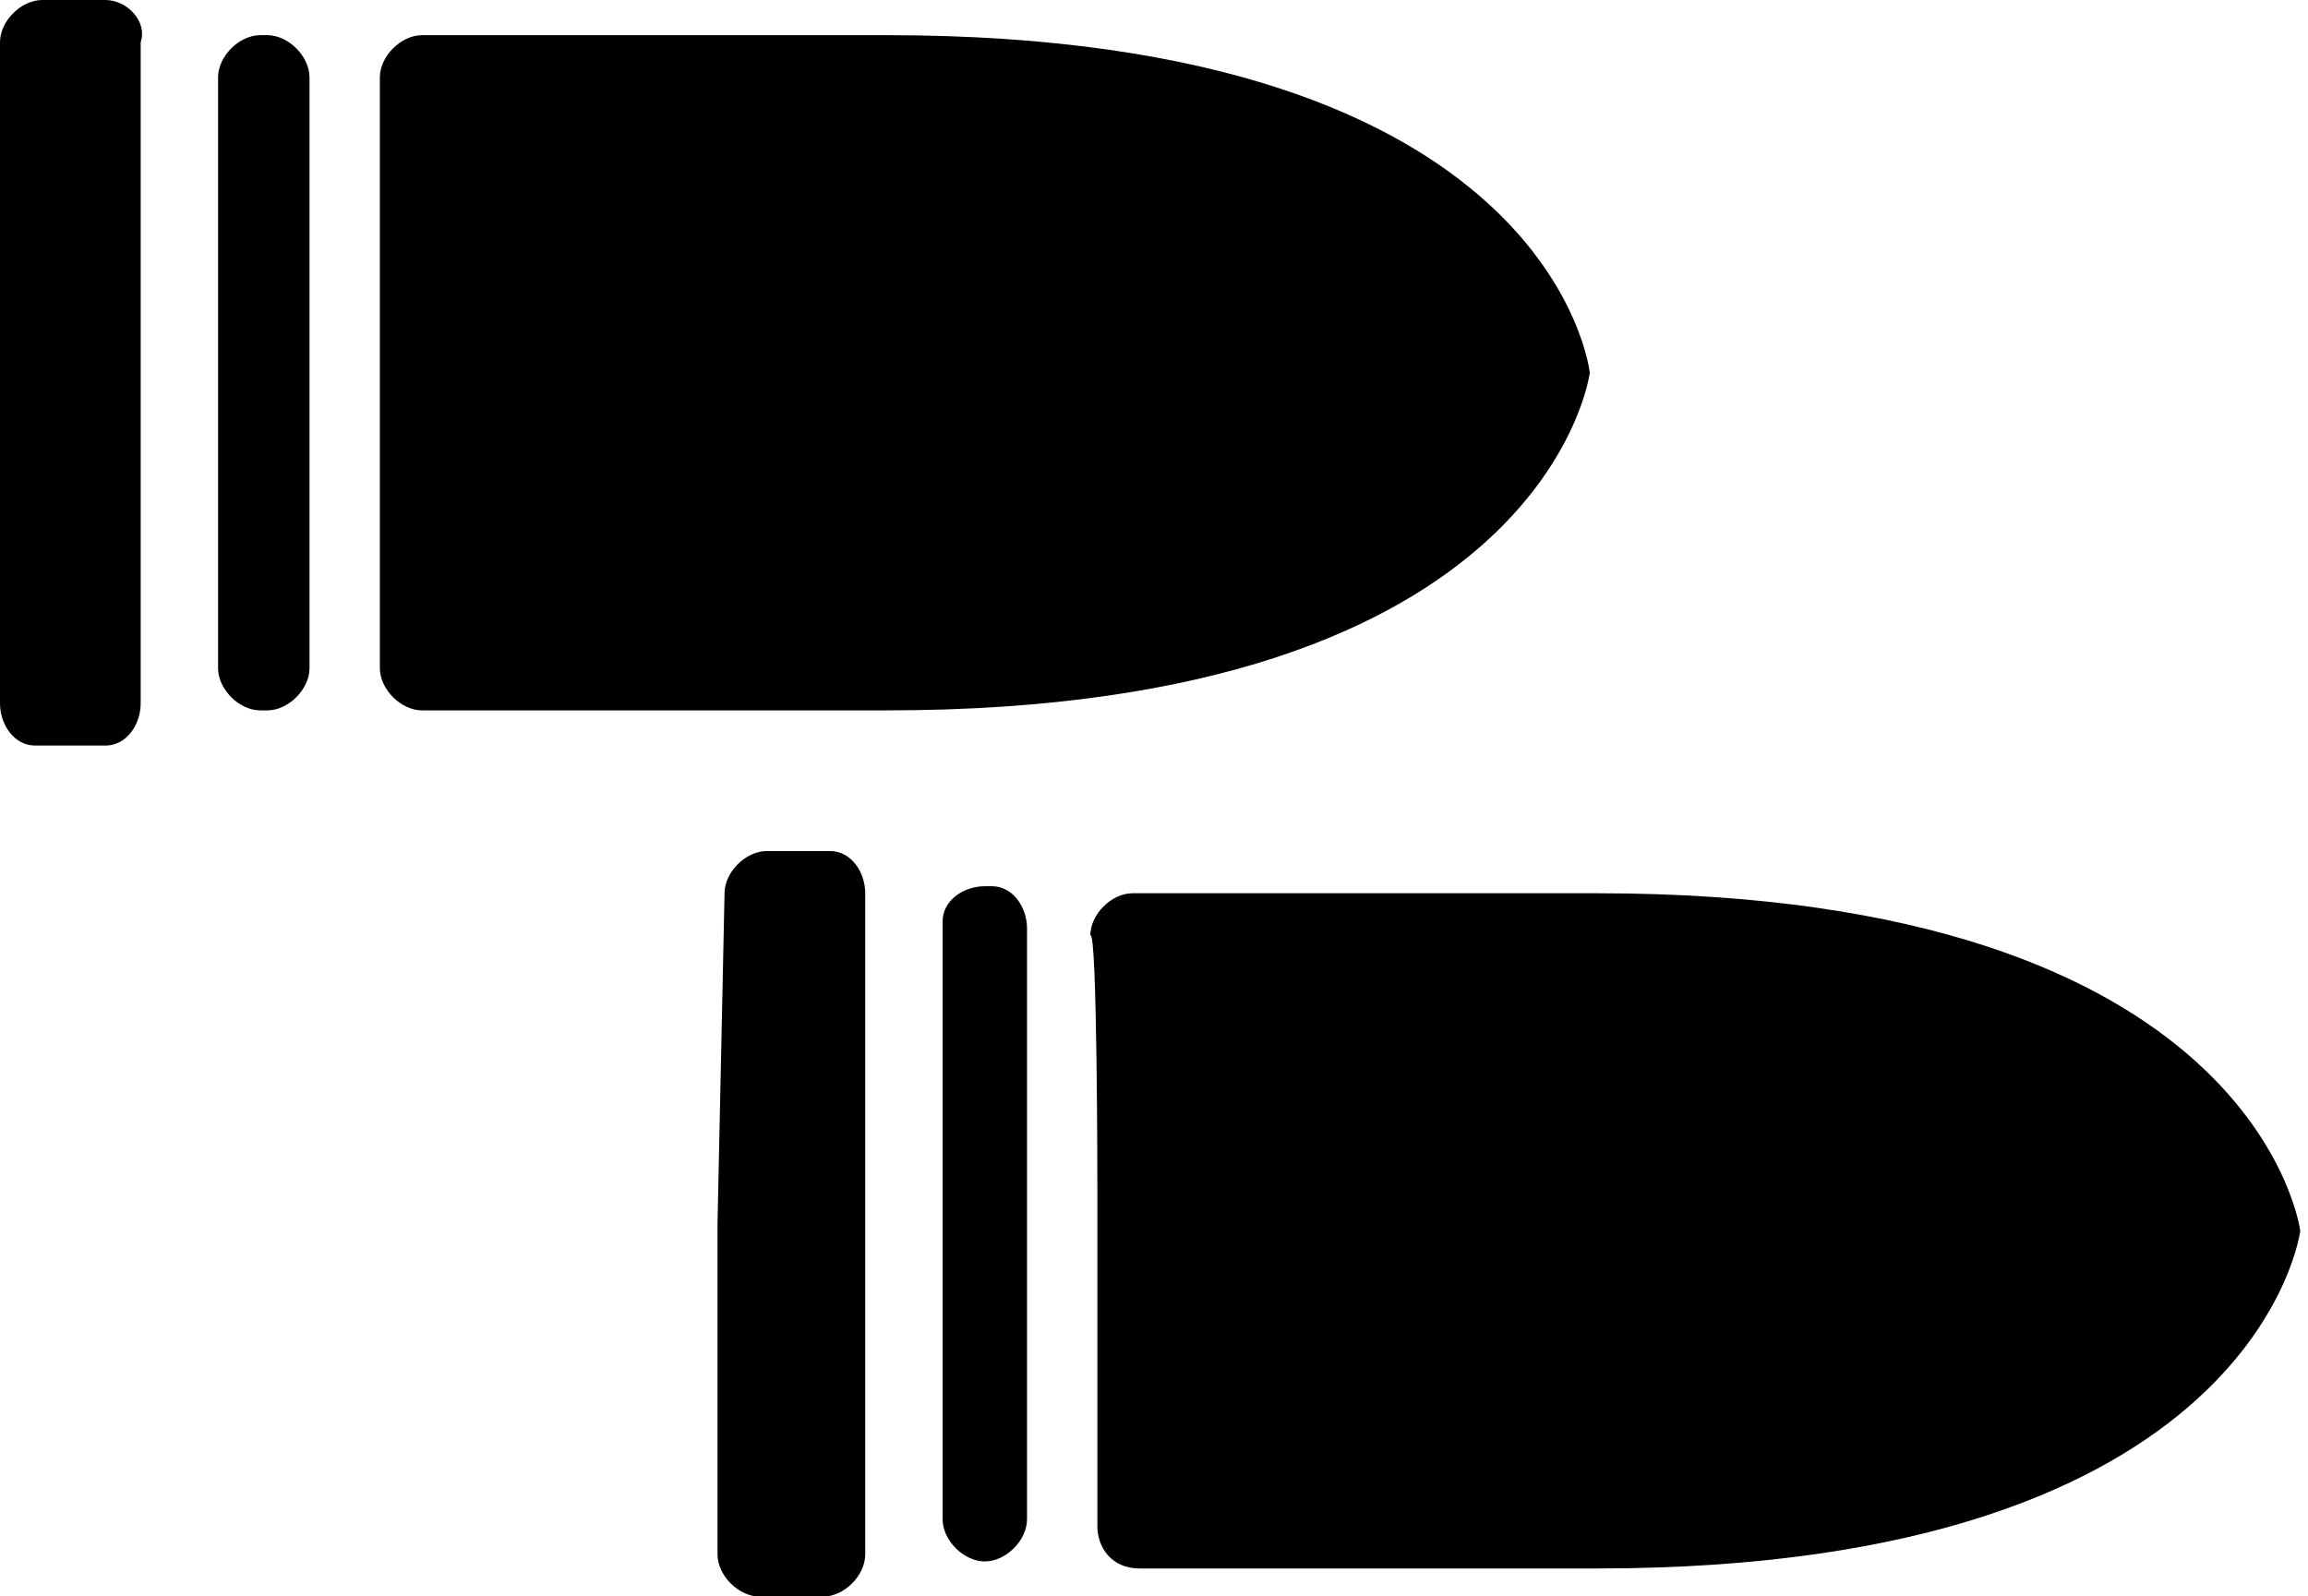
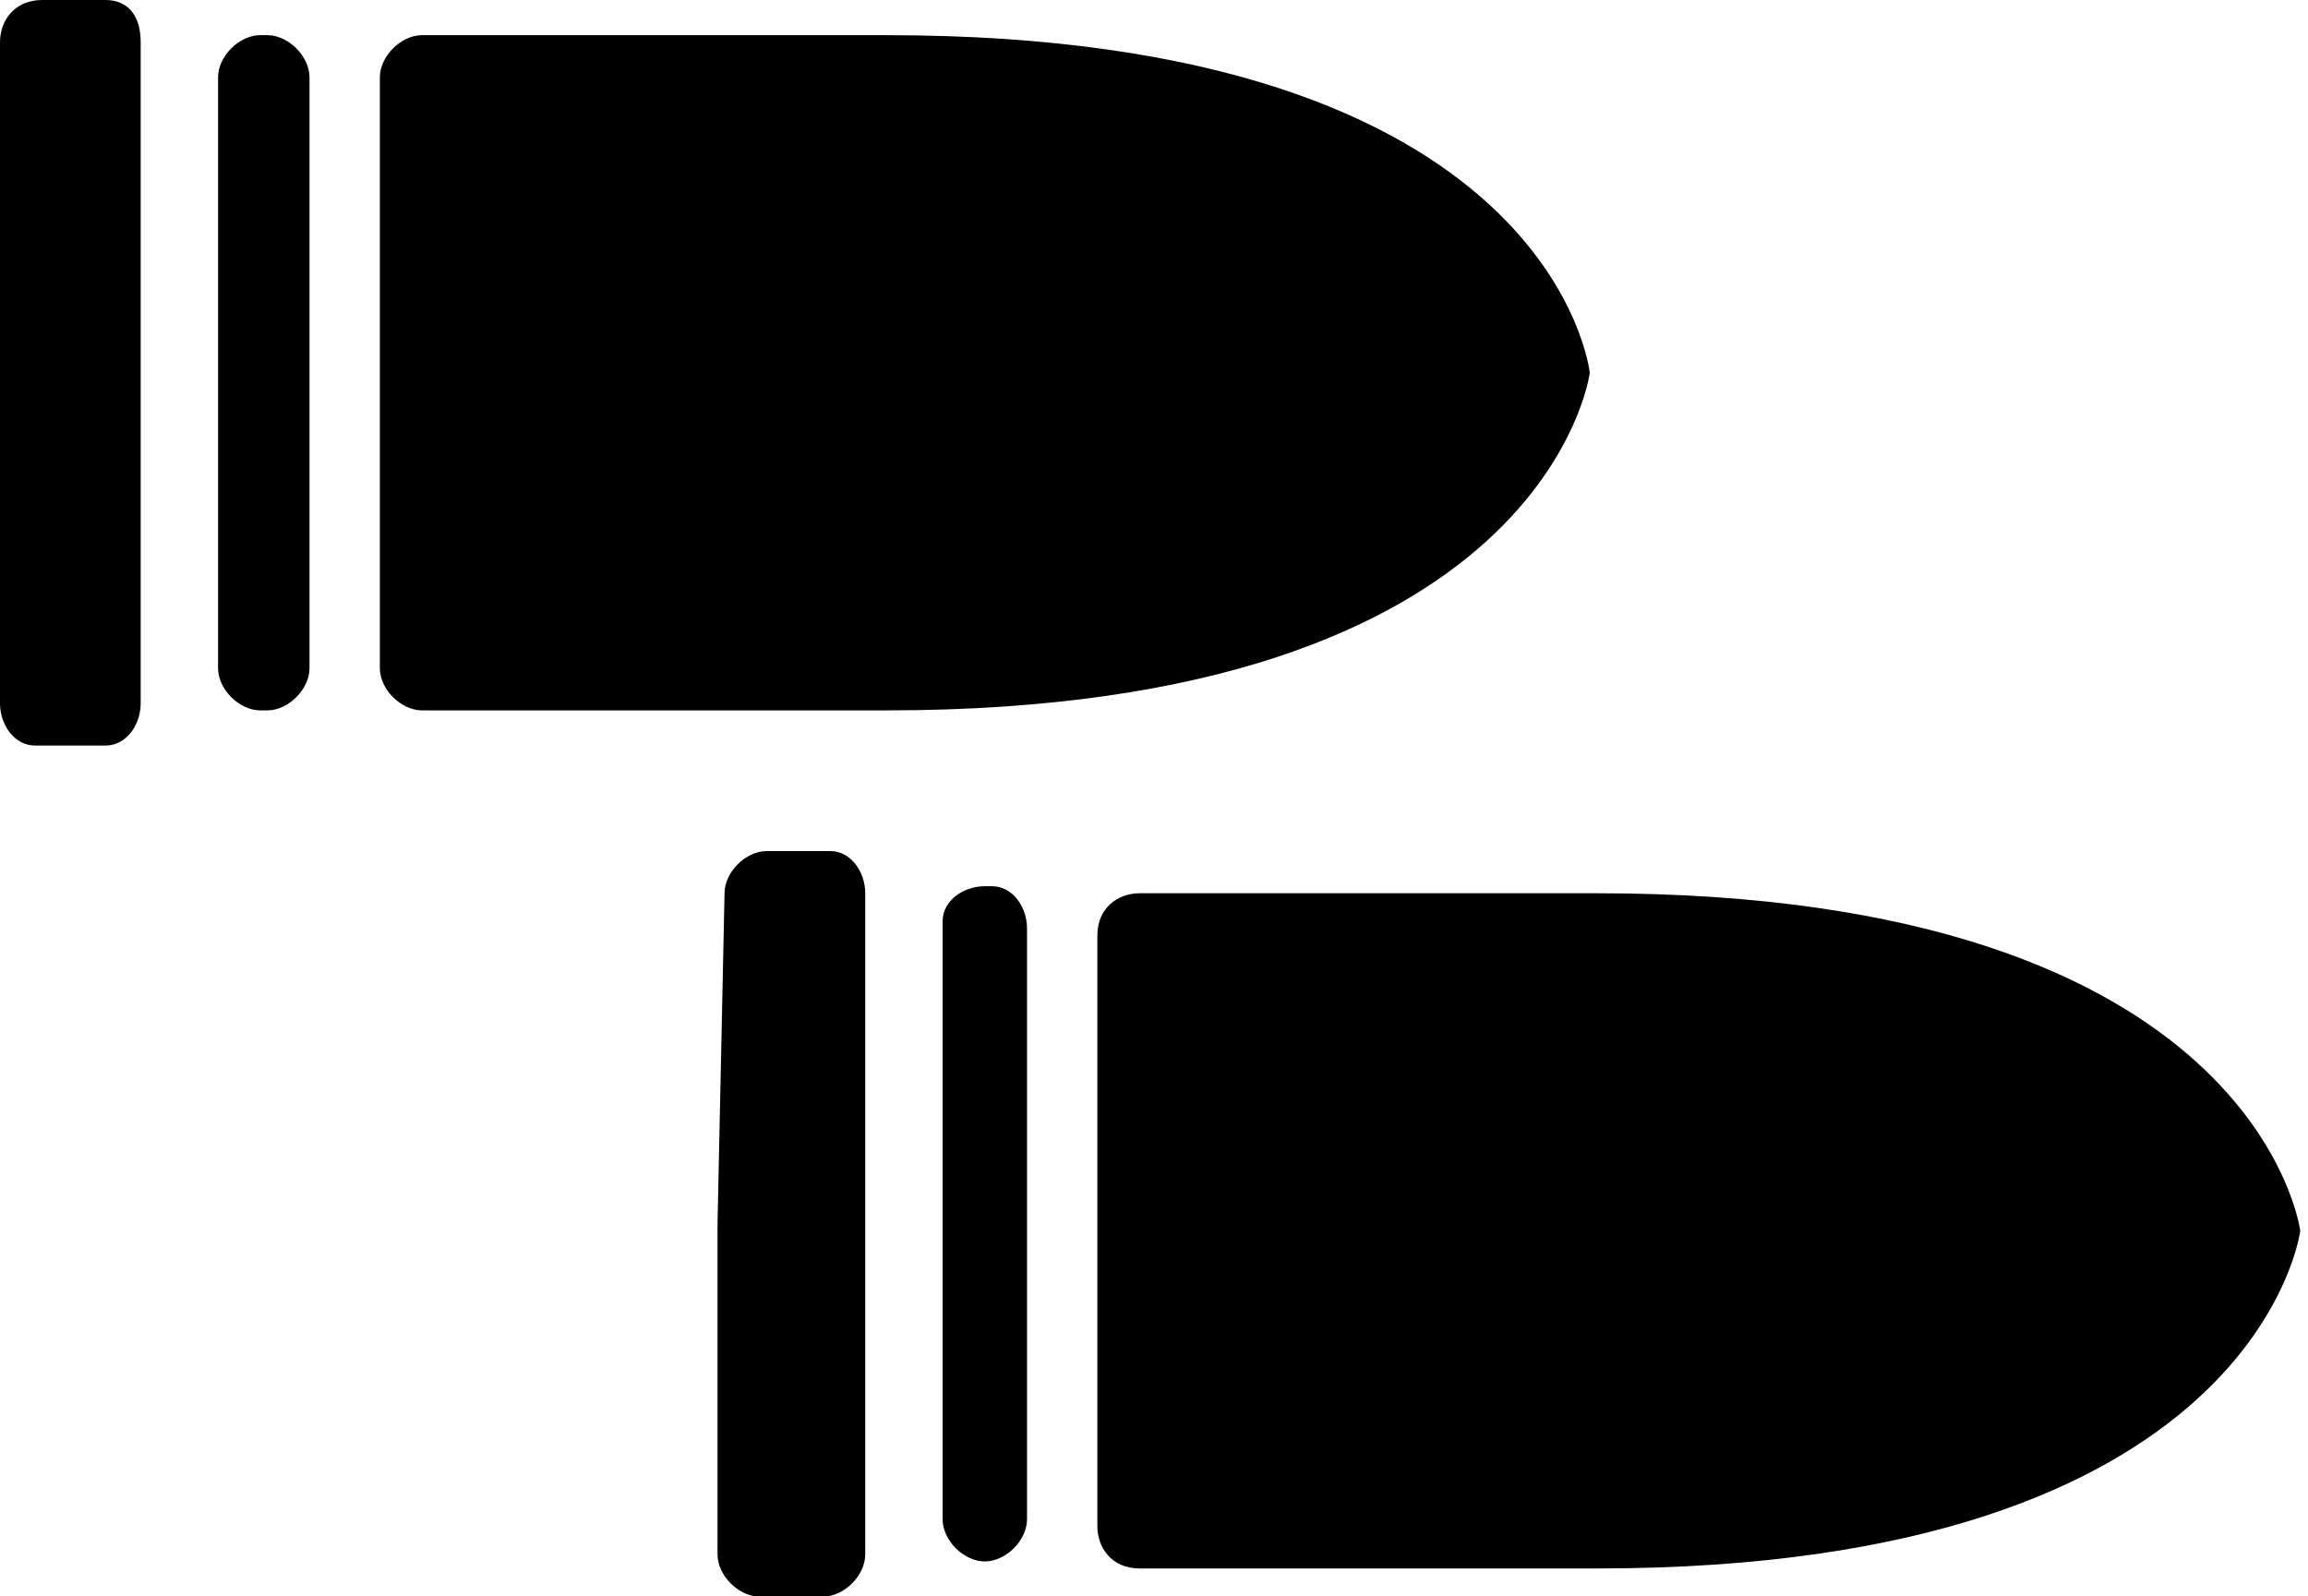
<svg xmlns="http://www.w3.org/2000/svg" viewBox="0 0 32.81 22.68">
  <defs>
    <style>.cls-1{fill:#231f20;}</style>
  </defs>
  <g id="Layer_2" data-name="Layer 2">
    <g id="Layer_1-2" data-name="Layer 1">
-       <path class="st0" d="M3.1,5.3v4.2c0,0.3,0.3,0.6,0.6,0.6h0.1c0.3,0,0.6-0.3,0.6-0.6V1.1c0-0.3-0.3-0.6-0.6-0.6H3.7c-0.3,0-0.6,0.3-0.6,0.6C3.1,1.1,3.1,5.3,3.1,5.3z" />
-       <path class="st0" d="M0,5.3V10c0,0.3,0.2,0.6,0.5,0.6c0,0,0,0,0,0h1c0.3,0,0.5-0.3,0.5-0.6V0.6C2.1,0.3,1.8,0,1.5,0H0.6C0.3,0,0,0.3,0,0.6V5.3z" />
-       <path class="st0" d="M5.4,4.8v4.7c0,0.3,0.3,0.6,0.6,0.6h6.6c9.4,0,10-4.8,10-4.8s-0.5-4.8-10-4.8H6c-0.3,0-0.6,0.3-0.6,0.6L5.4,4.8z" />
-       <path class="st0" d="M13.4,21.6c0,0.3,0.3,0.6,0.6,0.6H14c0.3,0,0.6-0.3,0.6-0.6v-8.4c0-0.3-0.2-0.6-0.5-0.6c0,0,0,0,0,0h-0.1c-0.3,0-0.6,0.2-0.6,0.5c0,0,0,0,0,0v4.3L13.4,21.6z" />
-       <path class="st0" d="M10.2,17.4v4.7c0,0.3,0.3,0.6,0.6,0.6h0.9c0.3,0,0.6-0.3,0.6-0.6v-9.4c0-0.3-0.2-0.6-0.5-0.6c0,0,0,0,0,0h-0.9c-0.3,0-0.6,0.3-0.6,0.6L10.2,17.4z" />
-       <path class="st0" d="M15.6,16.9v4.8c0,0.3,0.2,0.6,0.6,0.6h6.5c9.4,0,10-4.8,10-4.8s-0.6-4.8-10-4.8h-6.6c-0.3,0-0.6,0.3-0.6,0.6c0,0,0,0,0,0C15.6,13.2,15.6,16.9,15.6,16.9z" />
+       <path class="st0" d="M3.1,5.3v4.2c0,0.3,0.3,0.6,0.6,0.6h0.1c0.3,0,0.6-0.3,0.6-0.6V1.1c0-0.3-0.3-0.6-0.6-0.6H3.7c-0.3,0-0.6,0.3-0.6,0.6V5.3z" />
+       <path class="st0" d="M0,5.3V10c0,0.3,0.2,0.6,0.5,0.6l0,0h1C1.8,10.6,2,10.3,2,10V0.6C2,0.2,1.8,0,1.5,0L0.6,0C0.2,0,0,0.3,0,0.6V5.3z" />
+       <path class="st0" d="M5.4,4.8v4.7c0,0.3,0.3,0.6,0.6,0.6h6.6c9.4,0,10-4.8,10-4.8s-0.5-4.8-10-4.8H6c-0.3,0-0.6,0.3-0.6,0.6V4.8z" />
+       <path class="st0" d="M13.4,21.6c0,0.3,0.3,0.6,0.6,0.6l0,0c0.3,0,0.6-0.3,0.6-0.6v-8.4c0-0.3-0.2-0.6-0.5-0.6l0,0H14c-0.3,0-0.6,0.2-0.6,0.5l0,0v4.3V21.6z" />
+       <path class="st0" d="M10.2,17.4v4.7c0,0.3,0.3,0.6,0.6,0.6h0.9c0.3,0,0.6-0.3,0.6-0.6v-9.4c0-0.3-0.2-0.6-0.5-0.6l0,0h-0.9c-0.3,0-0.6,0.3-0.6,0.6L10.2,17.4z" />
+       <path class="st0" d="M15.6,16.9v4.8c0,0.3,0.2,0.6,0.6,0.6h6.5c9.4,0,10-4.8,10-4.8s-0.6-4.8-10-4.8l-6.5,0c-0.3,0-0.6,0.2-0.6,0.6L15.6,16.9z" />
    </g>
  </g>
</svg>
